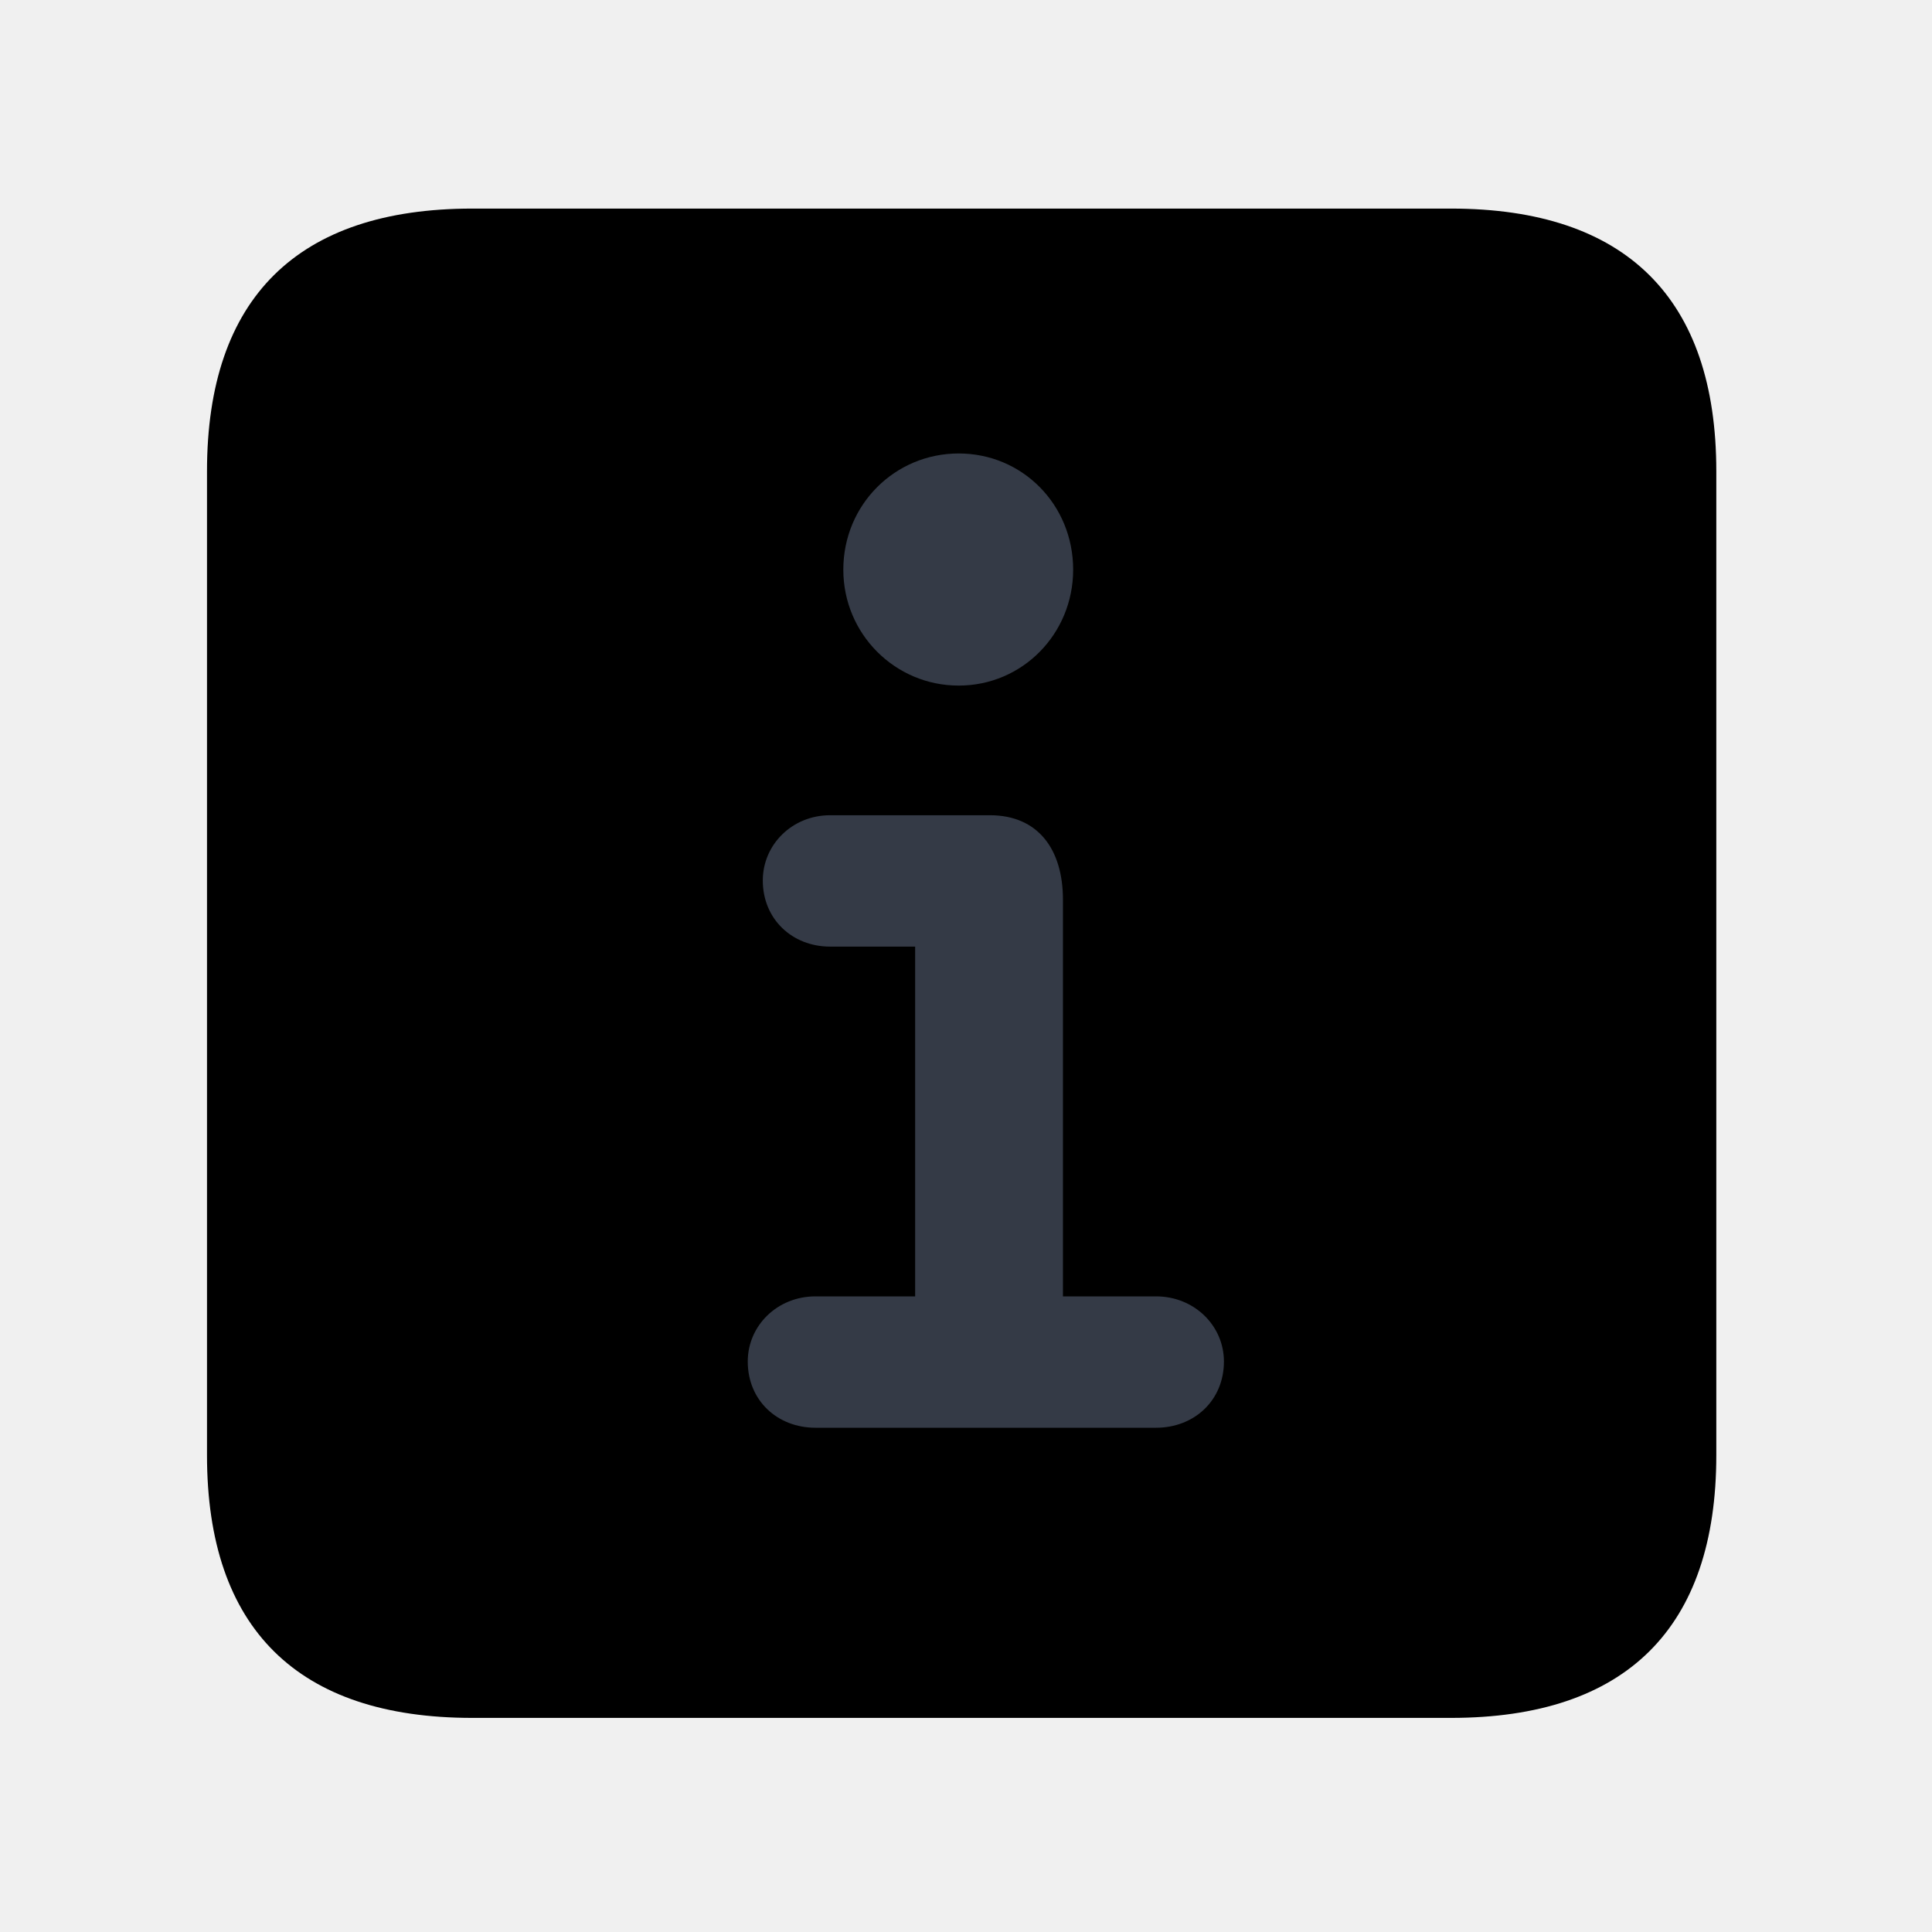
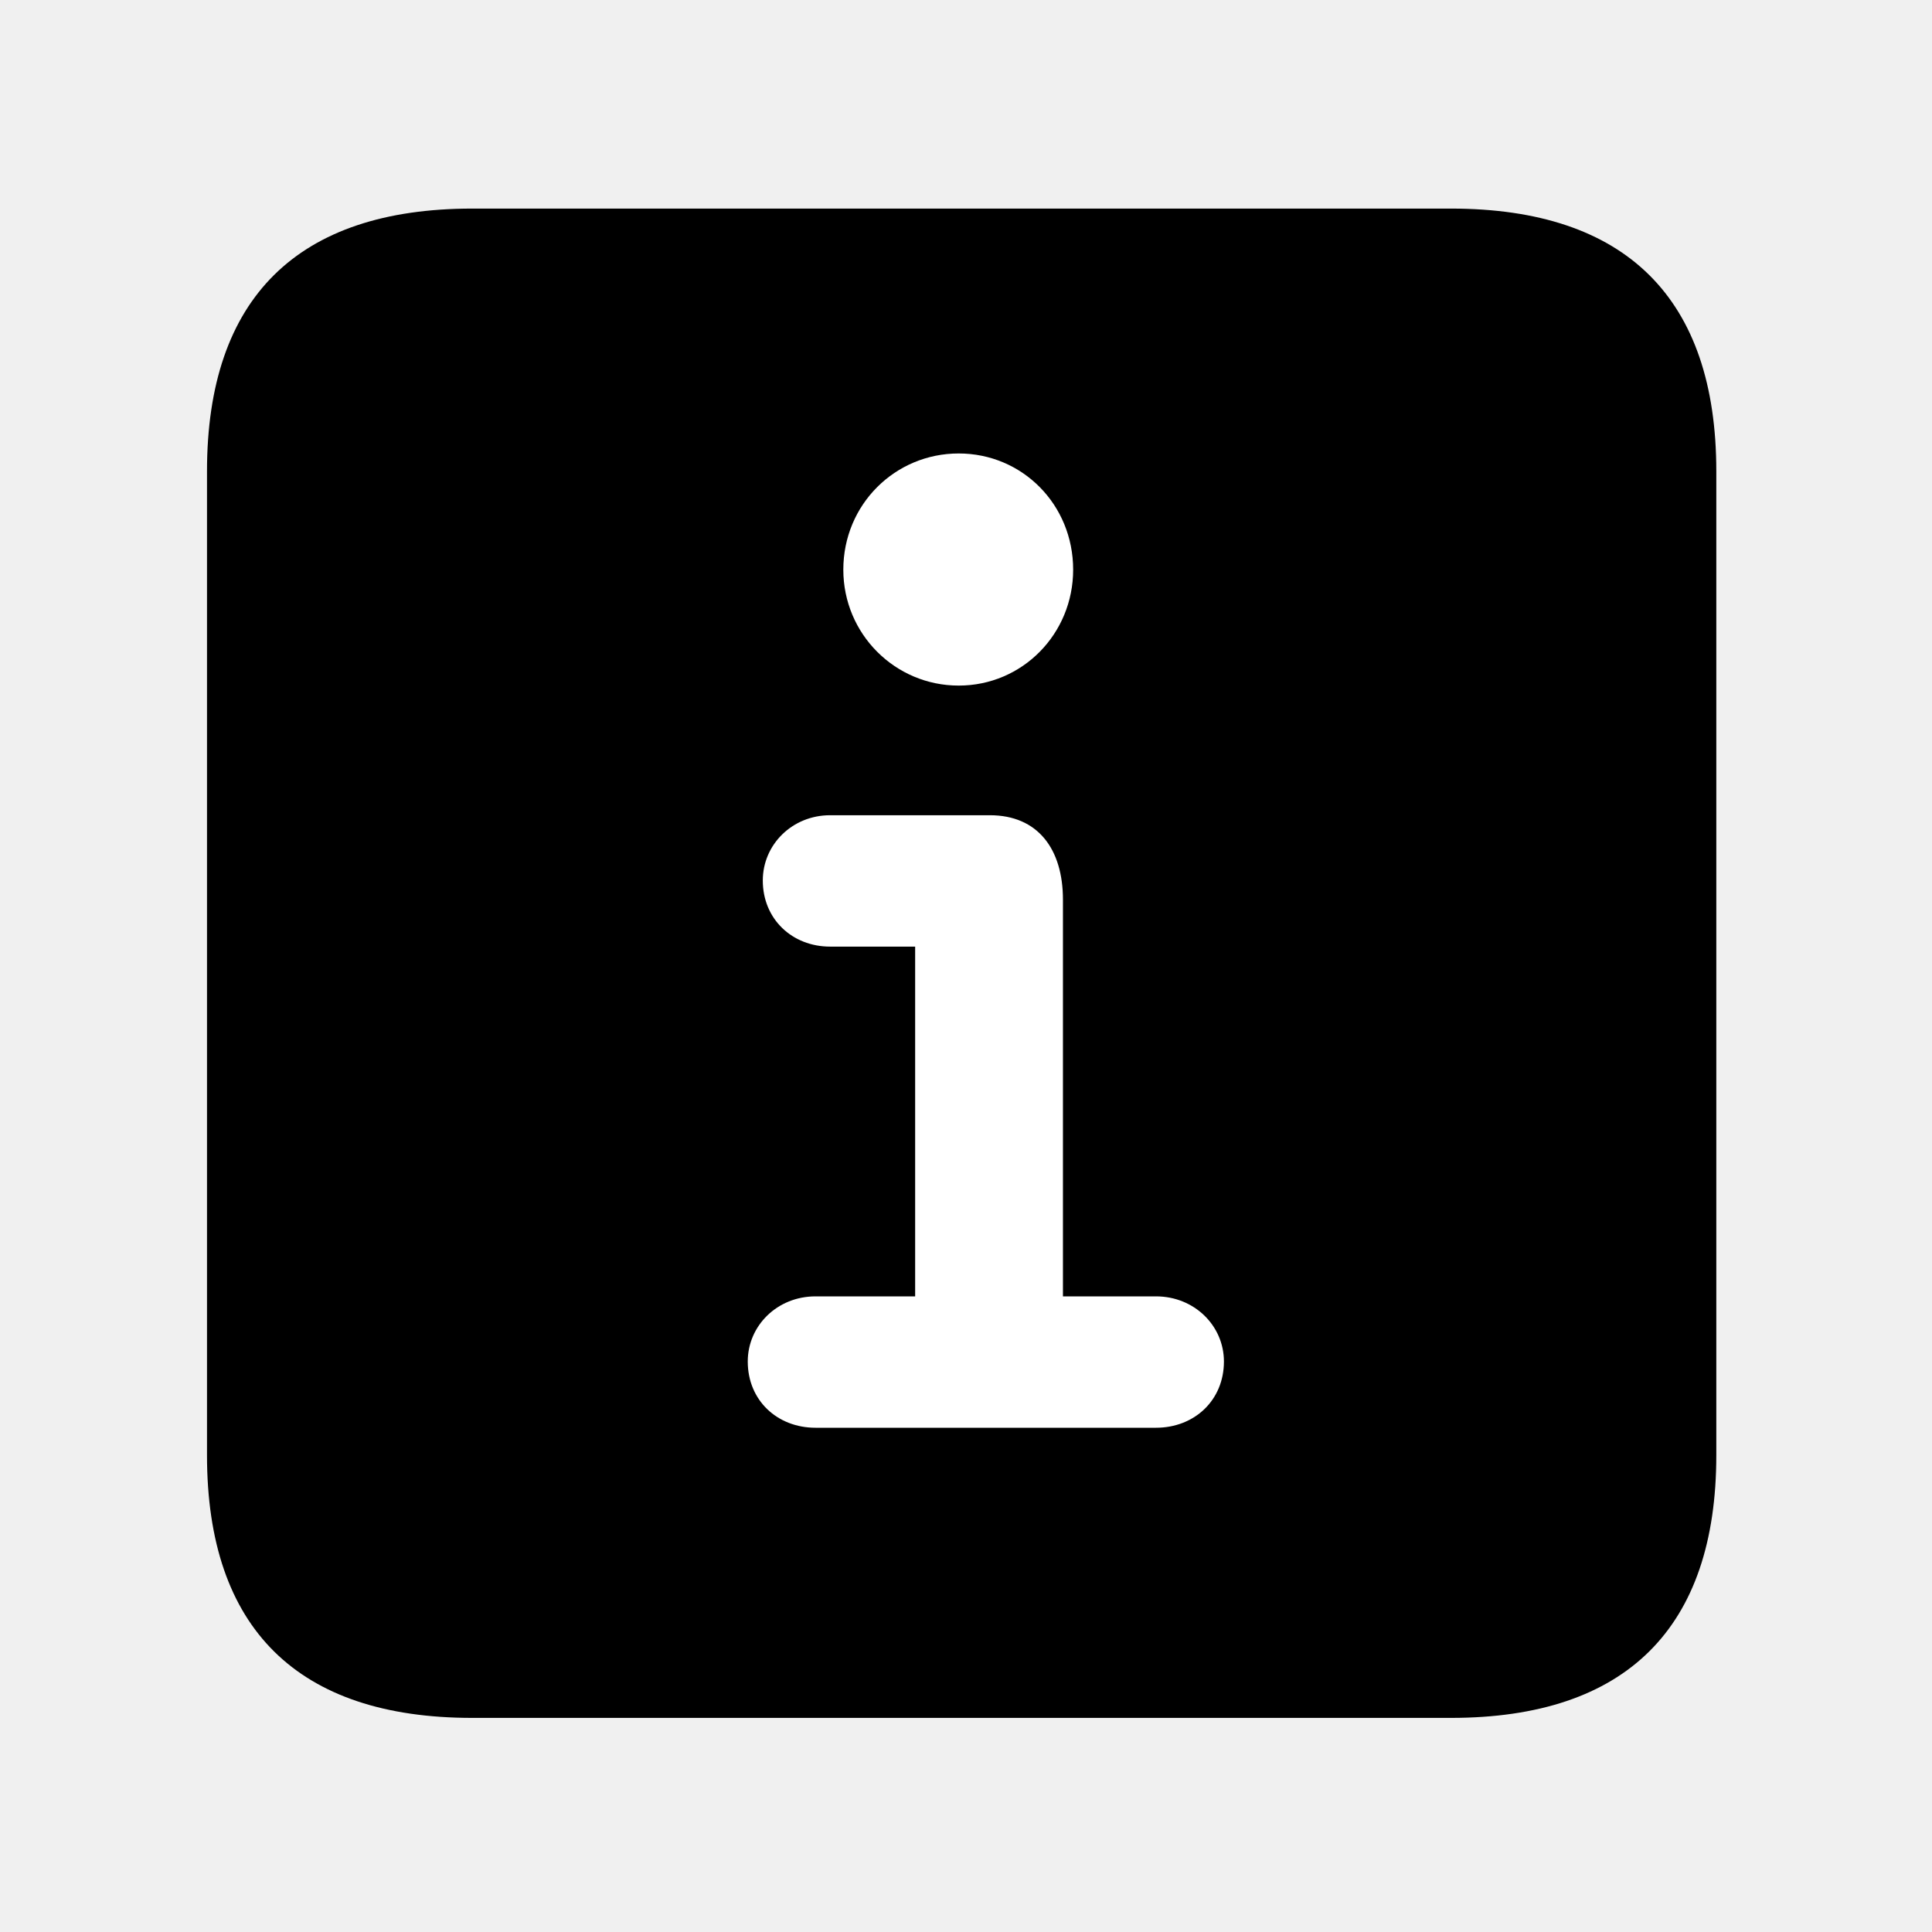
<svg xmlns="http://www.w3.org/2000/svg" width="28" height="28" viewBox="0 0 28 28" fill="none">
  <path d="M6.844 24.897H21.029C23.569 24.897 24.874 23.592 24.874 21.091V6.829C24.874 4.327 23.569 3.023 21.029 3.023H6.844C4.315 3.023 3 4.317 3 6.829V21.091C3 23.602 4.315 24.897 6.844 24.897Z" fill="currentColor" />
-   <path d="M11.819 20.692C11.264 20.692 10.837 20.295 10.837 19.732C10.837 19.213 11.264 18.788 11.819 18.788H13.263V13.719H12.03C11.483 13.719 11.055 13.322 11.055 12.761C11.055 12.239 11.483 11.815 12.03 11.815H14.346C15.041 11.815 15.405 12.304 15.405 13.039V18.788H16.754C17.309 18.788 17.738 19.213 17.738 19.732C17.738 20.295 17.309 20.692 16.754 20.692H11.819ZM13.894 9.936C12.971 9.936 12.222 9.187 12.222 8.256C12.222 7.313 12.971 6.572 13.894 6.572C14.817 6.572 15.553 7.313 15.553 8.256C15.553 9.187 14.817 9.936 13.894 9.936Z" fill="#343A46" />
+   <path d="M11.819 20.692C11.264 20.692 10.837 20.295 10.837 19.732C10.837 19.213 11.264 18.788 11.819 18.788H13.263V13.719H12.03C11.483 13.719 11.055 13.322 11.055 12.761C11.055 12.239 11.483 11.815 12.03 11.815H14.346C15.041 11.815 15.405 12.304 15.405 13.039V18.788H16.754C17.309 18.788 17.738 19.213 17.738 19.732C17.738 20.295 17.309 20.692 16.754 20.692H11.819ZM13.894 9.936C12.971 9.936 12.222 9.187 12.222 8.256C12.222 7.313 12.971 6.572 13.894 6.572C14.817 6.572 15.553 7.313 15.553 8.256C15.553 9.187 14.817 9.936 13.894 9.936Z" fill="white" />
</svg>
